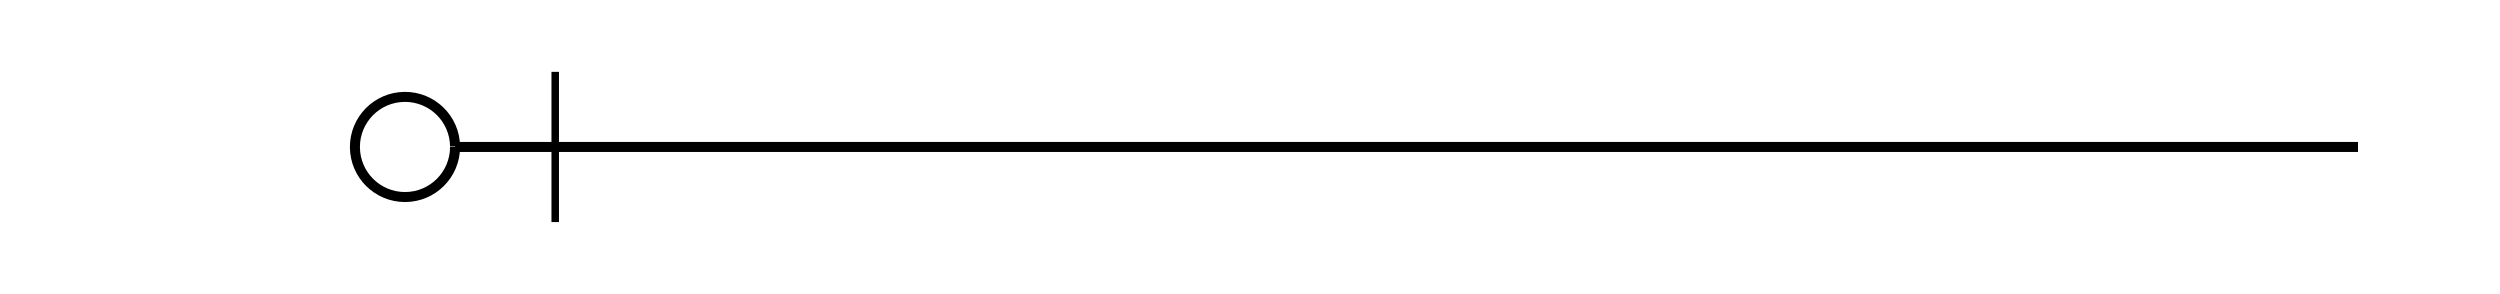
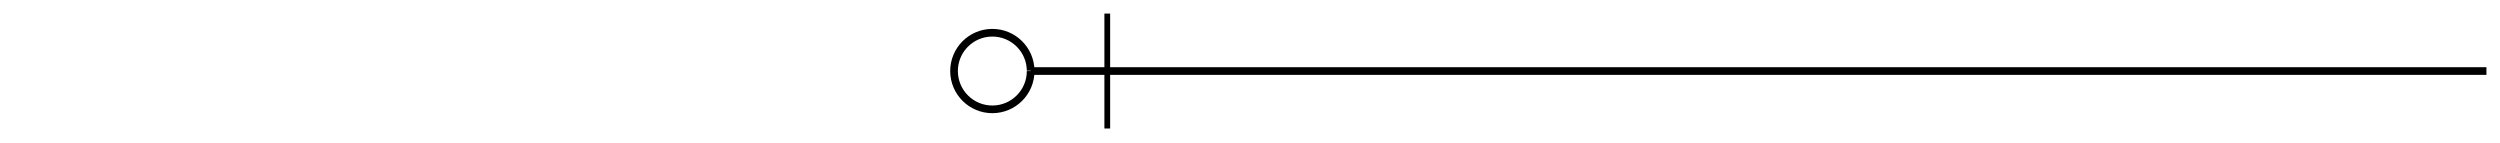
- <svg xmlns="http://www.w3.org/2000/svg" xmlns:ns1="http://www.openswatchbook.org/uri/2009/osb" width="140.889mm" height="16.564mm" viewBox="0 0 499.213 58.693" id="svg2" version="1.1">
+ <svg xmlns="http://www.w3.org/2000/svg" xmlns:ns1="http://www.openswatchbook.org/uri/2009/osb" width="184.171mm" height="10.467mm" viewBox="0 0 652.575 37.087" id="svg2" version="1.1">
  <defs id="defs4">
    <linearGradient id="linearGradient4216" ns1:paint="solid">
      <stop style="stop-color:#000000;stop-opacity:1;" offset="0" id="stop4218" />
    </linearGradient>
    <linearGradient id="linearGradient4210" ns1:paint="solid">
      <stop style="stop-color:#000000;stop-opacity:1;" offset="0" id="stop4212" />
    </linearGradient>
  </defs>
-   <g id="layer1" transform="translate(-29.13386,-183.0157)">
-     <path style="fill:none;fill-rule:evenodd;stroke:#000000;stroke-width:1.5;stroke-linecap:butt;stroke-linejoin:miter;stroke-opacity:1;stroke-miterlimit:4;stroke-dasharray:none" d="m 140,197.362 0,30" id="path4204" />
-     <path style="fill:none;fill-rule:evenodd;stroke:#000000;stroke-width:2;stroke-linecap:butt;stroke-linejoin:miter;stroke-opacity:1;stroke-miterlimit:4;stroke-dasharray:none" d="m 120,212.362 380,0" id="path4206" />
+   <g id="layer1" transform="translate(149.0315,-193.8189)">
+     <path style="fill:none;fill-rule:evenodd;stroke:#000000;stroke-width:1.5;stroke-linecap:butt;stroke-linejoin:miter;stroke-miterlimit:4;stroke-dasharray:none;stroke-opacity:1" d="m 140,197.362 0,30" id="path4204" />
+     <path style="fill:none;fill-rule:evenodd;stroke:#000000;stroke-width:2;stroke-linecap:butt;stroke-linejoin:miter;stroke-miterlimit:4;stroke-dasharray:none;stroke-opacity:1" d="m 120,212.362 380,0" id="path4206" />
    <path style="opacity:1;fill:none;fill-opacity:1;stroke:#000000;stroke-width:2;stroke-linejoin:round;stroke-miterlimit:4;stroke-dasharray:none;stroke-dashoffset:0;stroke-opacity:1" id="path4208" d="m 120,212.362 a 10,10 0 0 1 -9.973,10 10,10 0 0 1 -10.026,-9.947 10,10 0 0 1 9.92,-10.053 10,10 0 0 1 10.079,9.893" />
  </g>
</svg>
